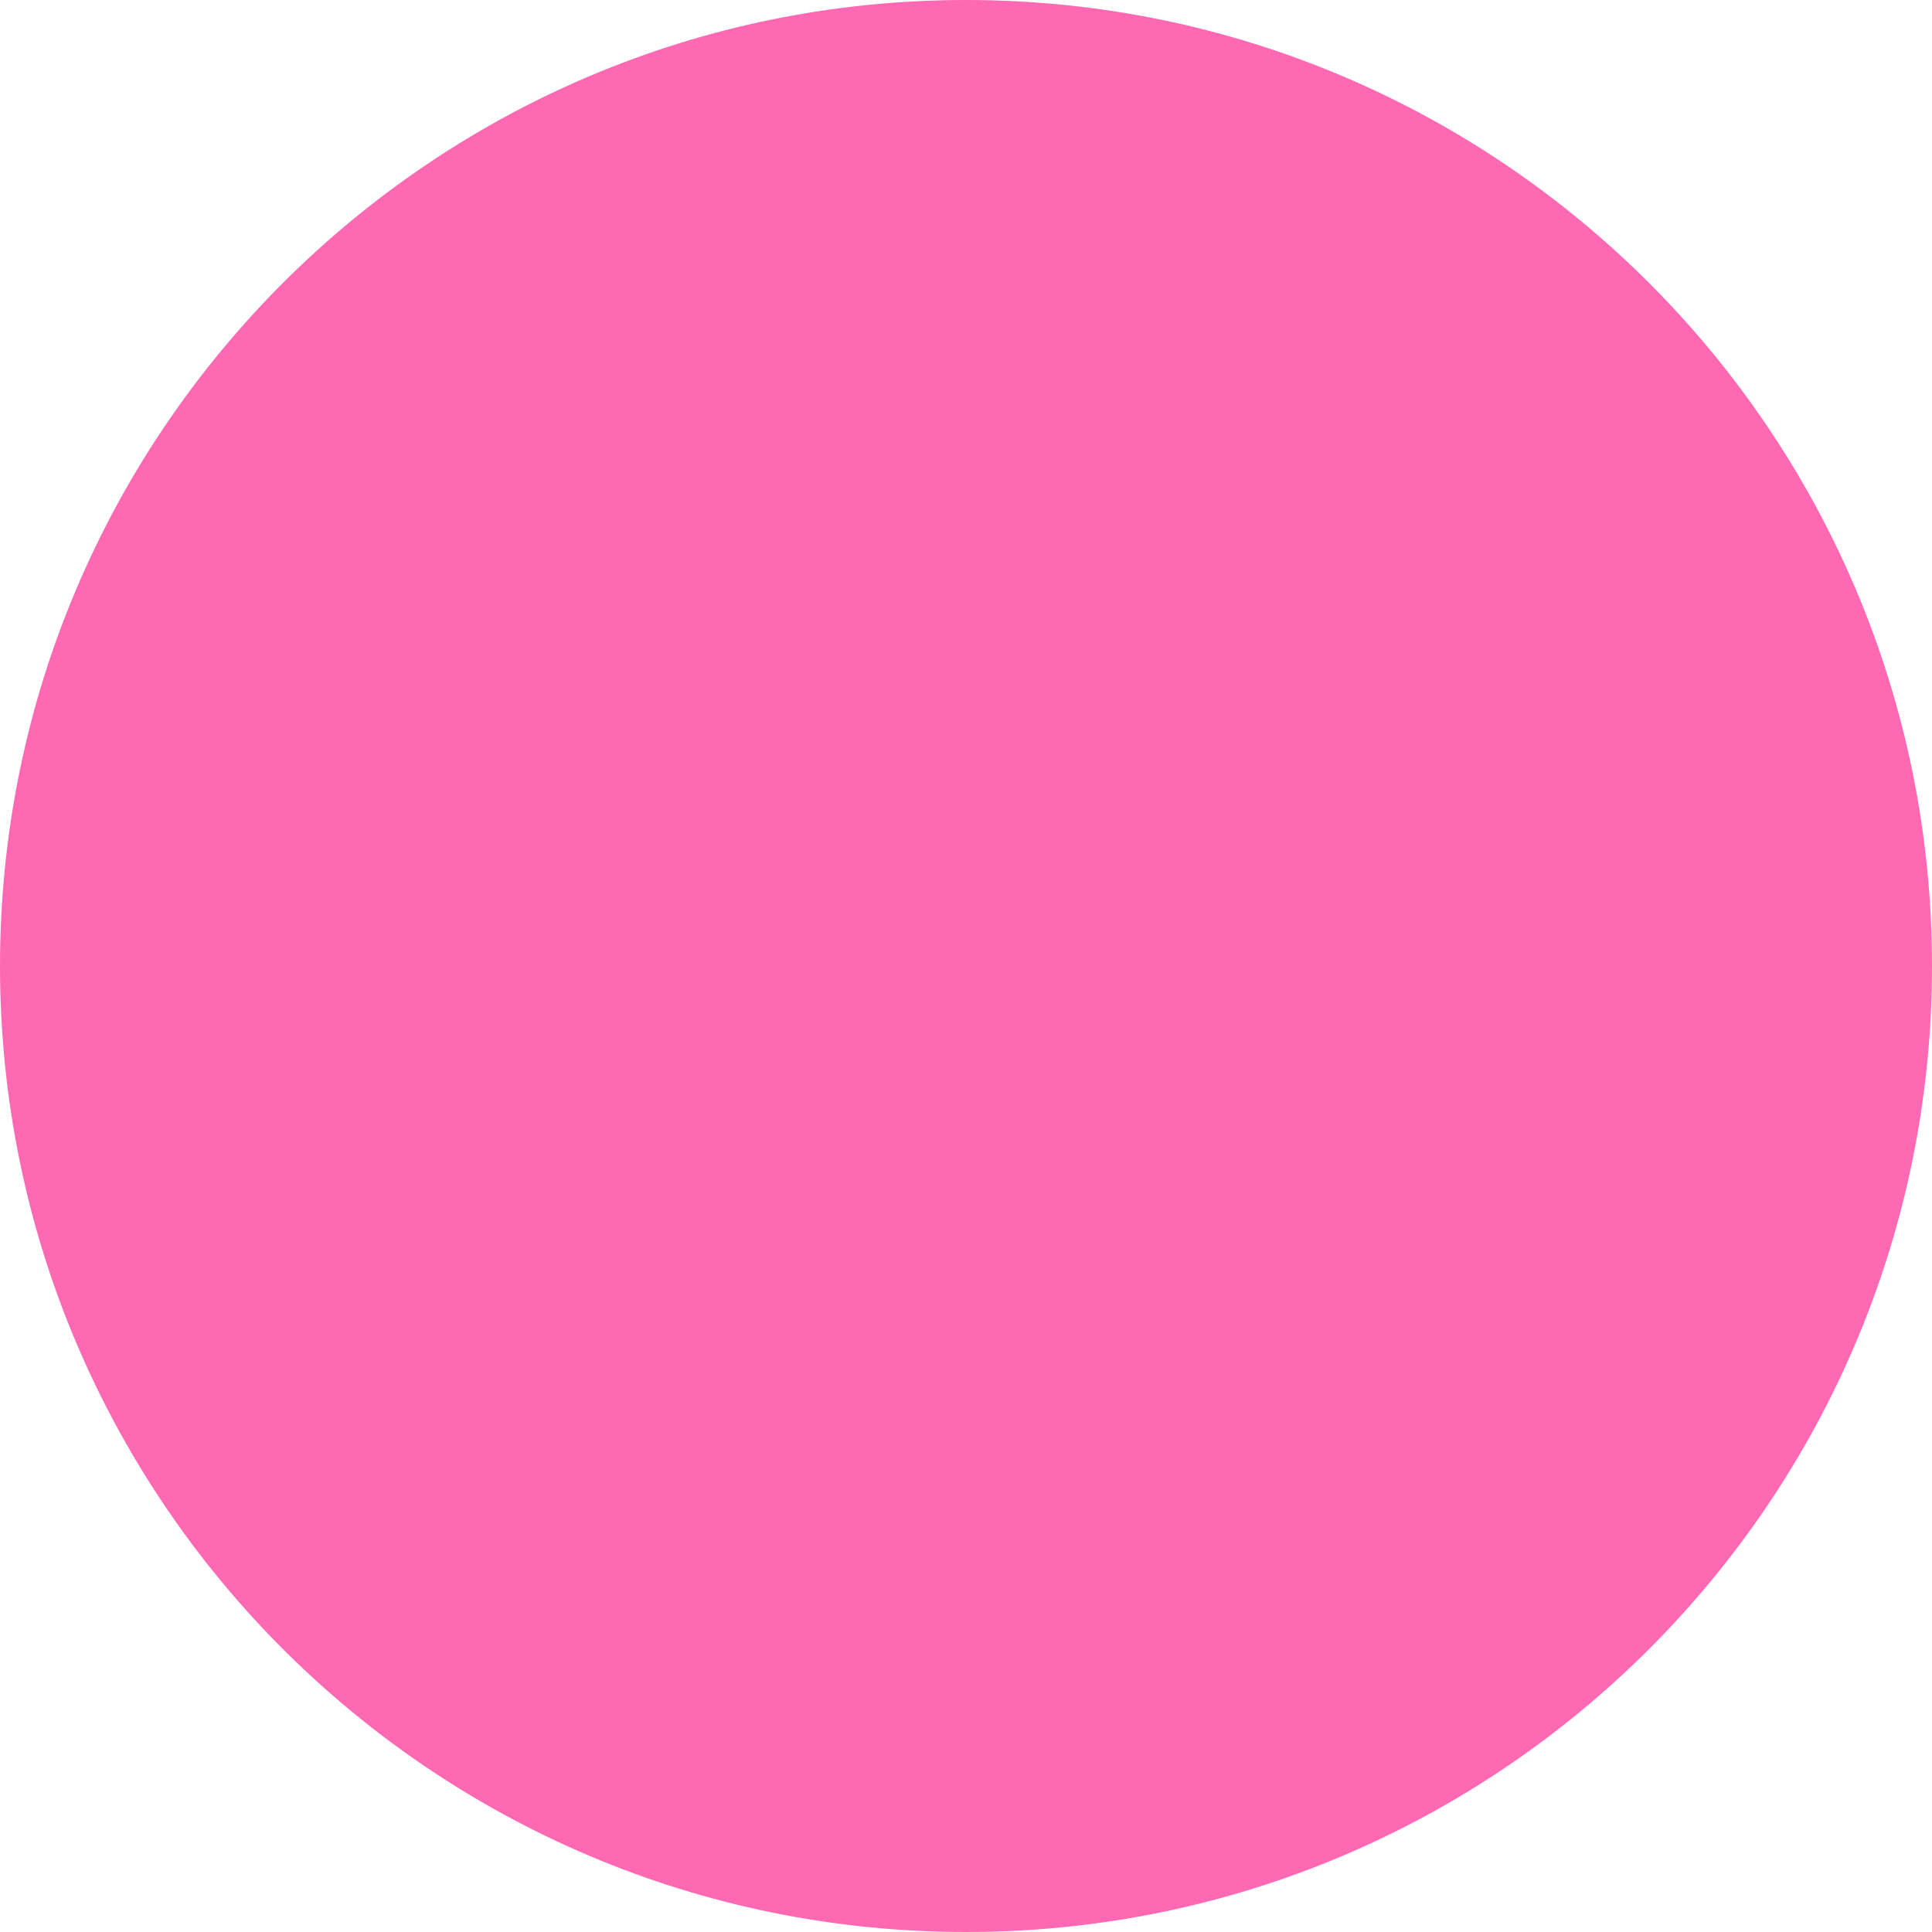
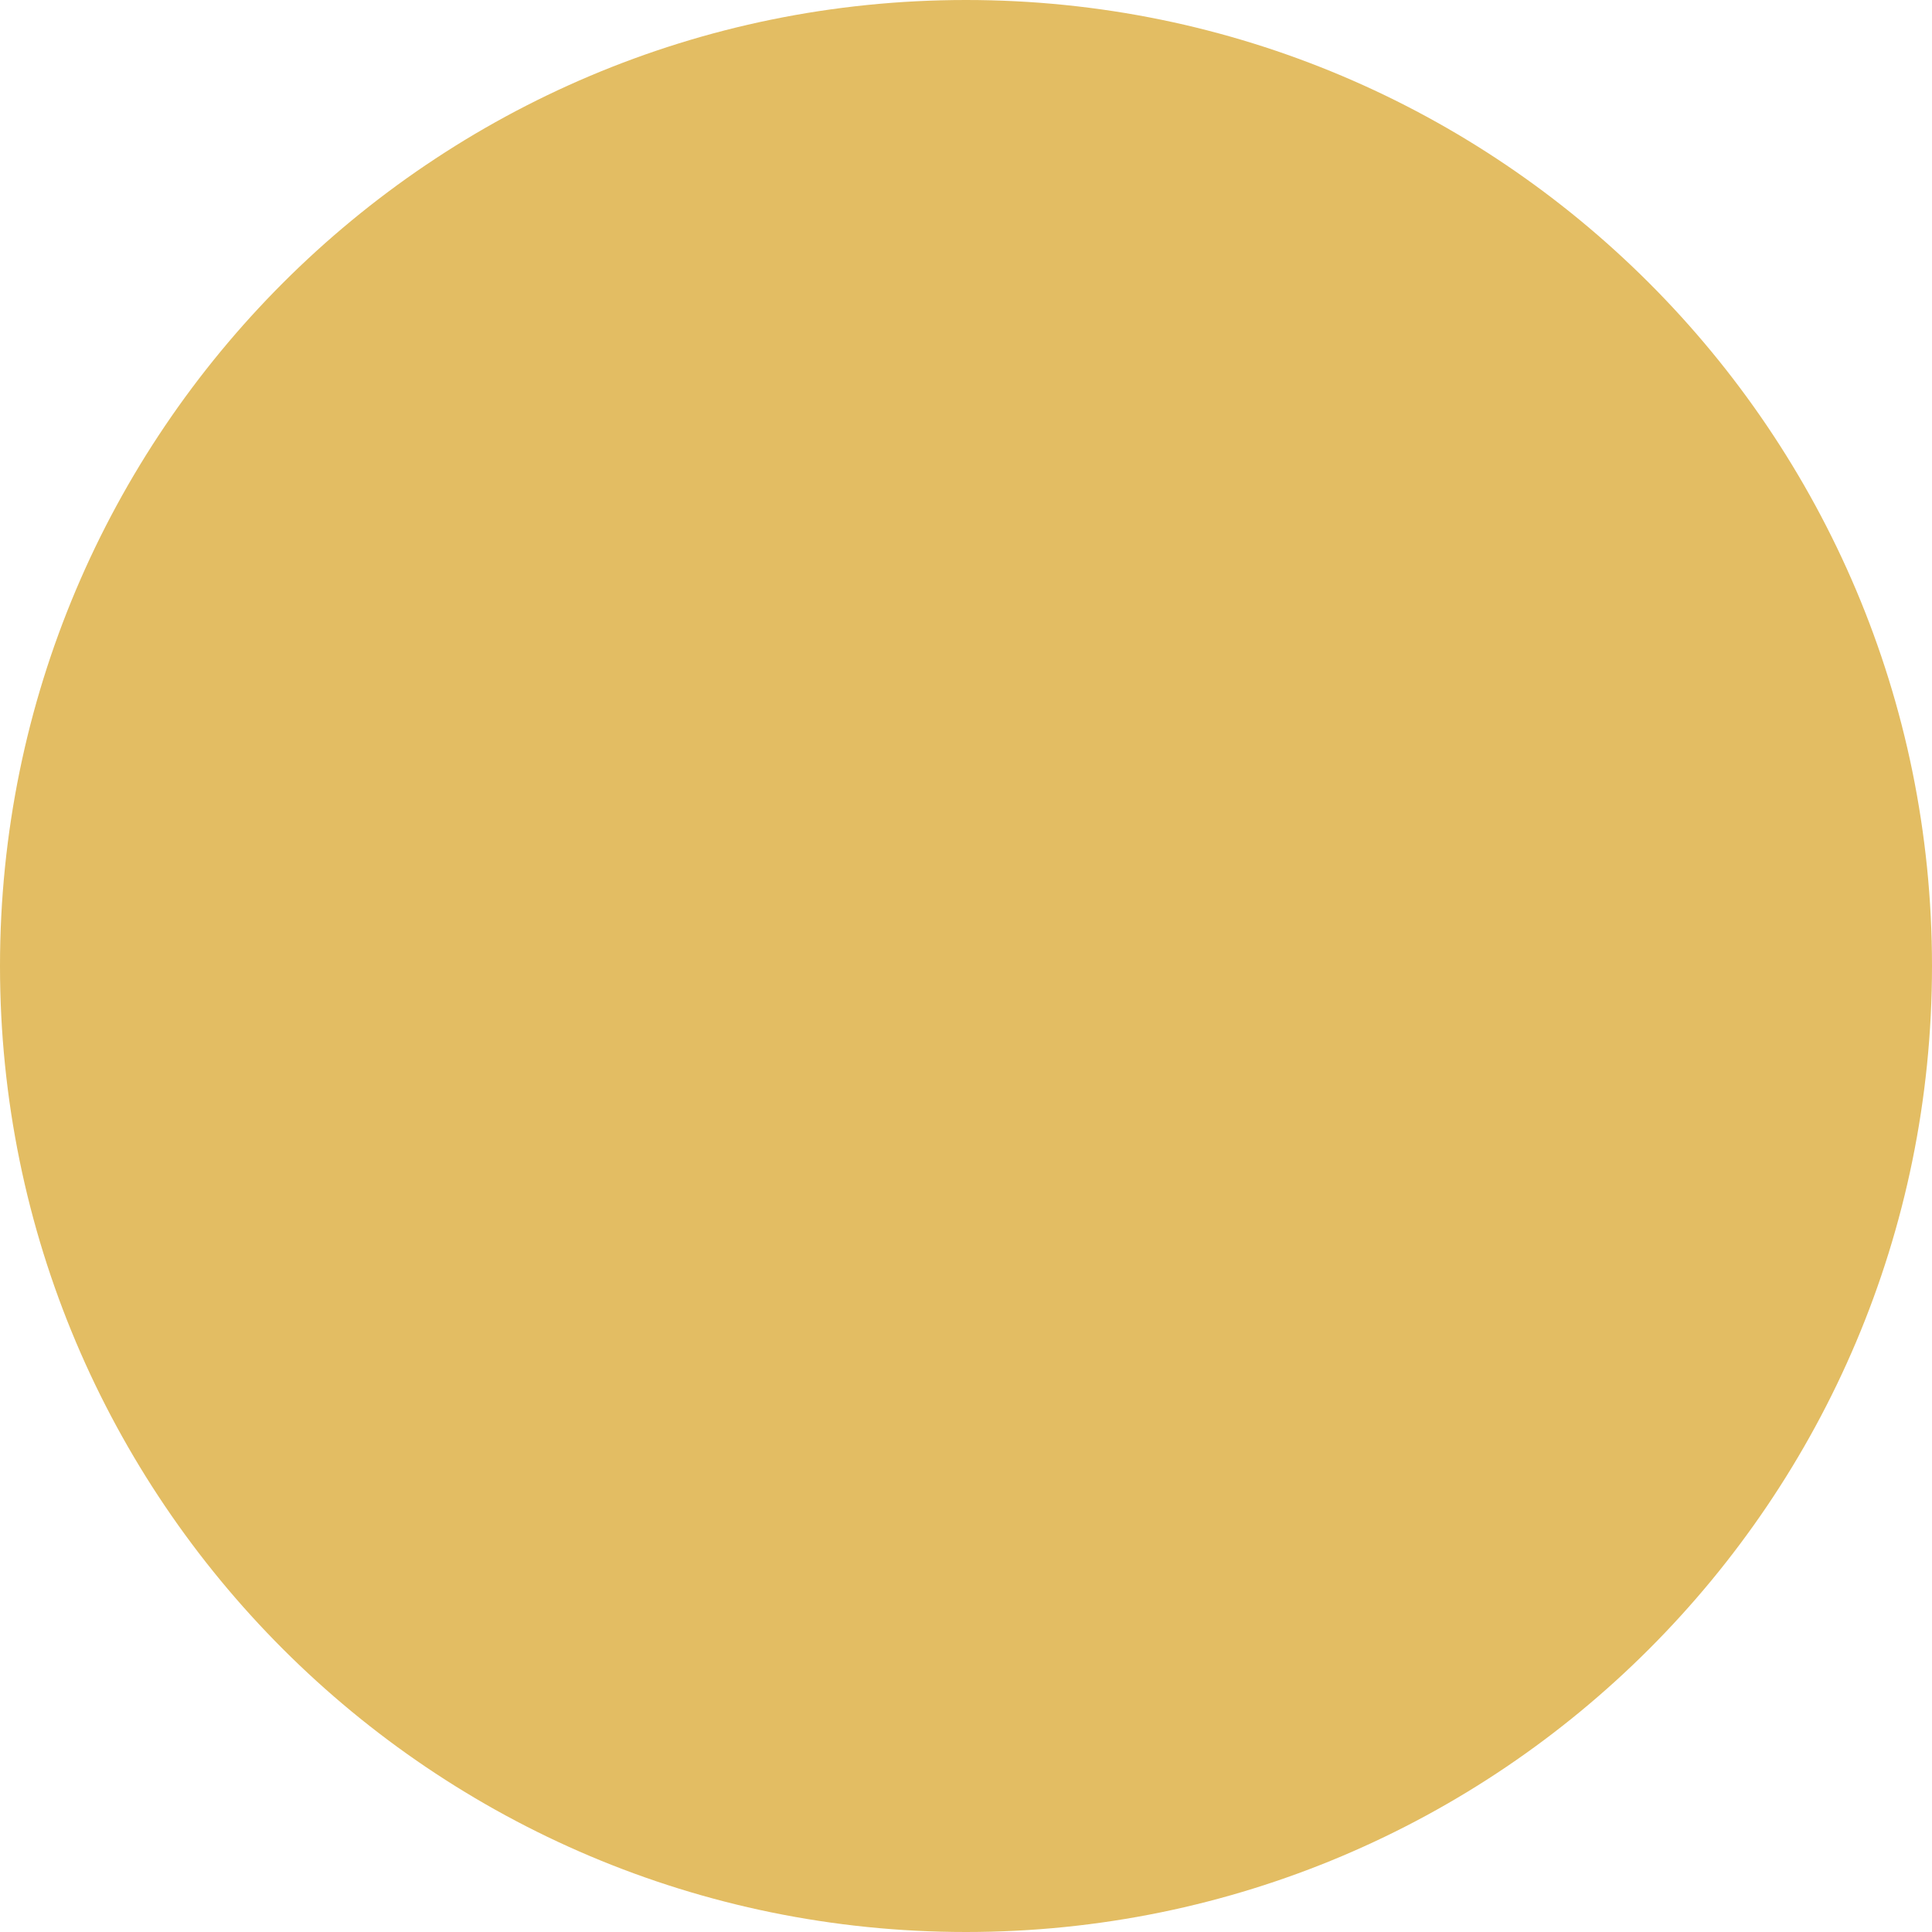
<svg xmlns="http://www.w3.org/2000/svg" width="100" height="100">
-   <path d="m25,25a1,1 0 0 0 100,0" fill="hotpink" transform="rotate(-90, 75, 50)" />
-   <path d="m-25,25a1,1 0 0 0 100,0" fill="hotpink" transform="rotate(90, 25, 50)" />
+   <path d="m25,25a1,1 0 0 0 100,0" fill="#e3bd63" transform="rotate(-90, 75, 50)" />
+   <path d="m-25,25a1,1 0 0 0 100,0" fill="#e3bd63" transform="rotate(90, 25, 50)" />
</svg>
